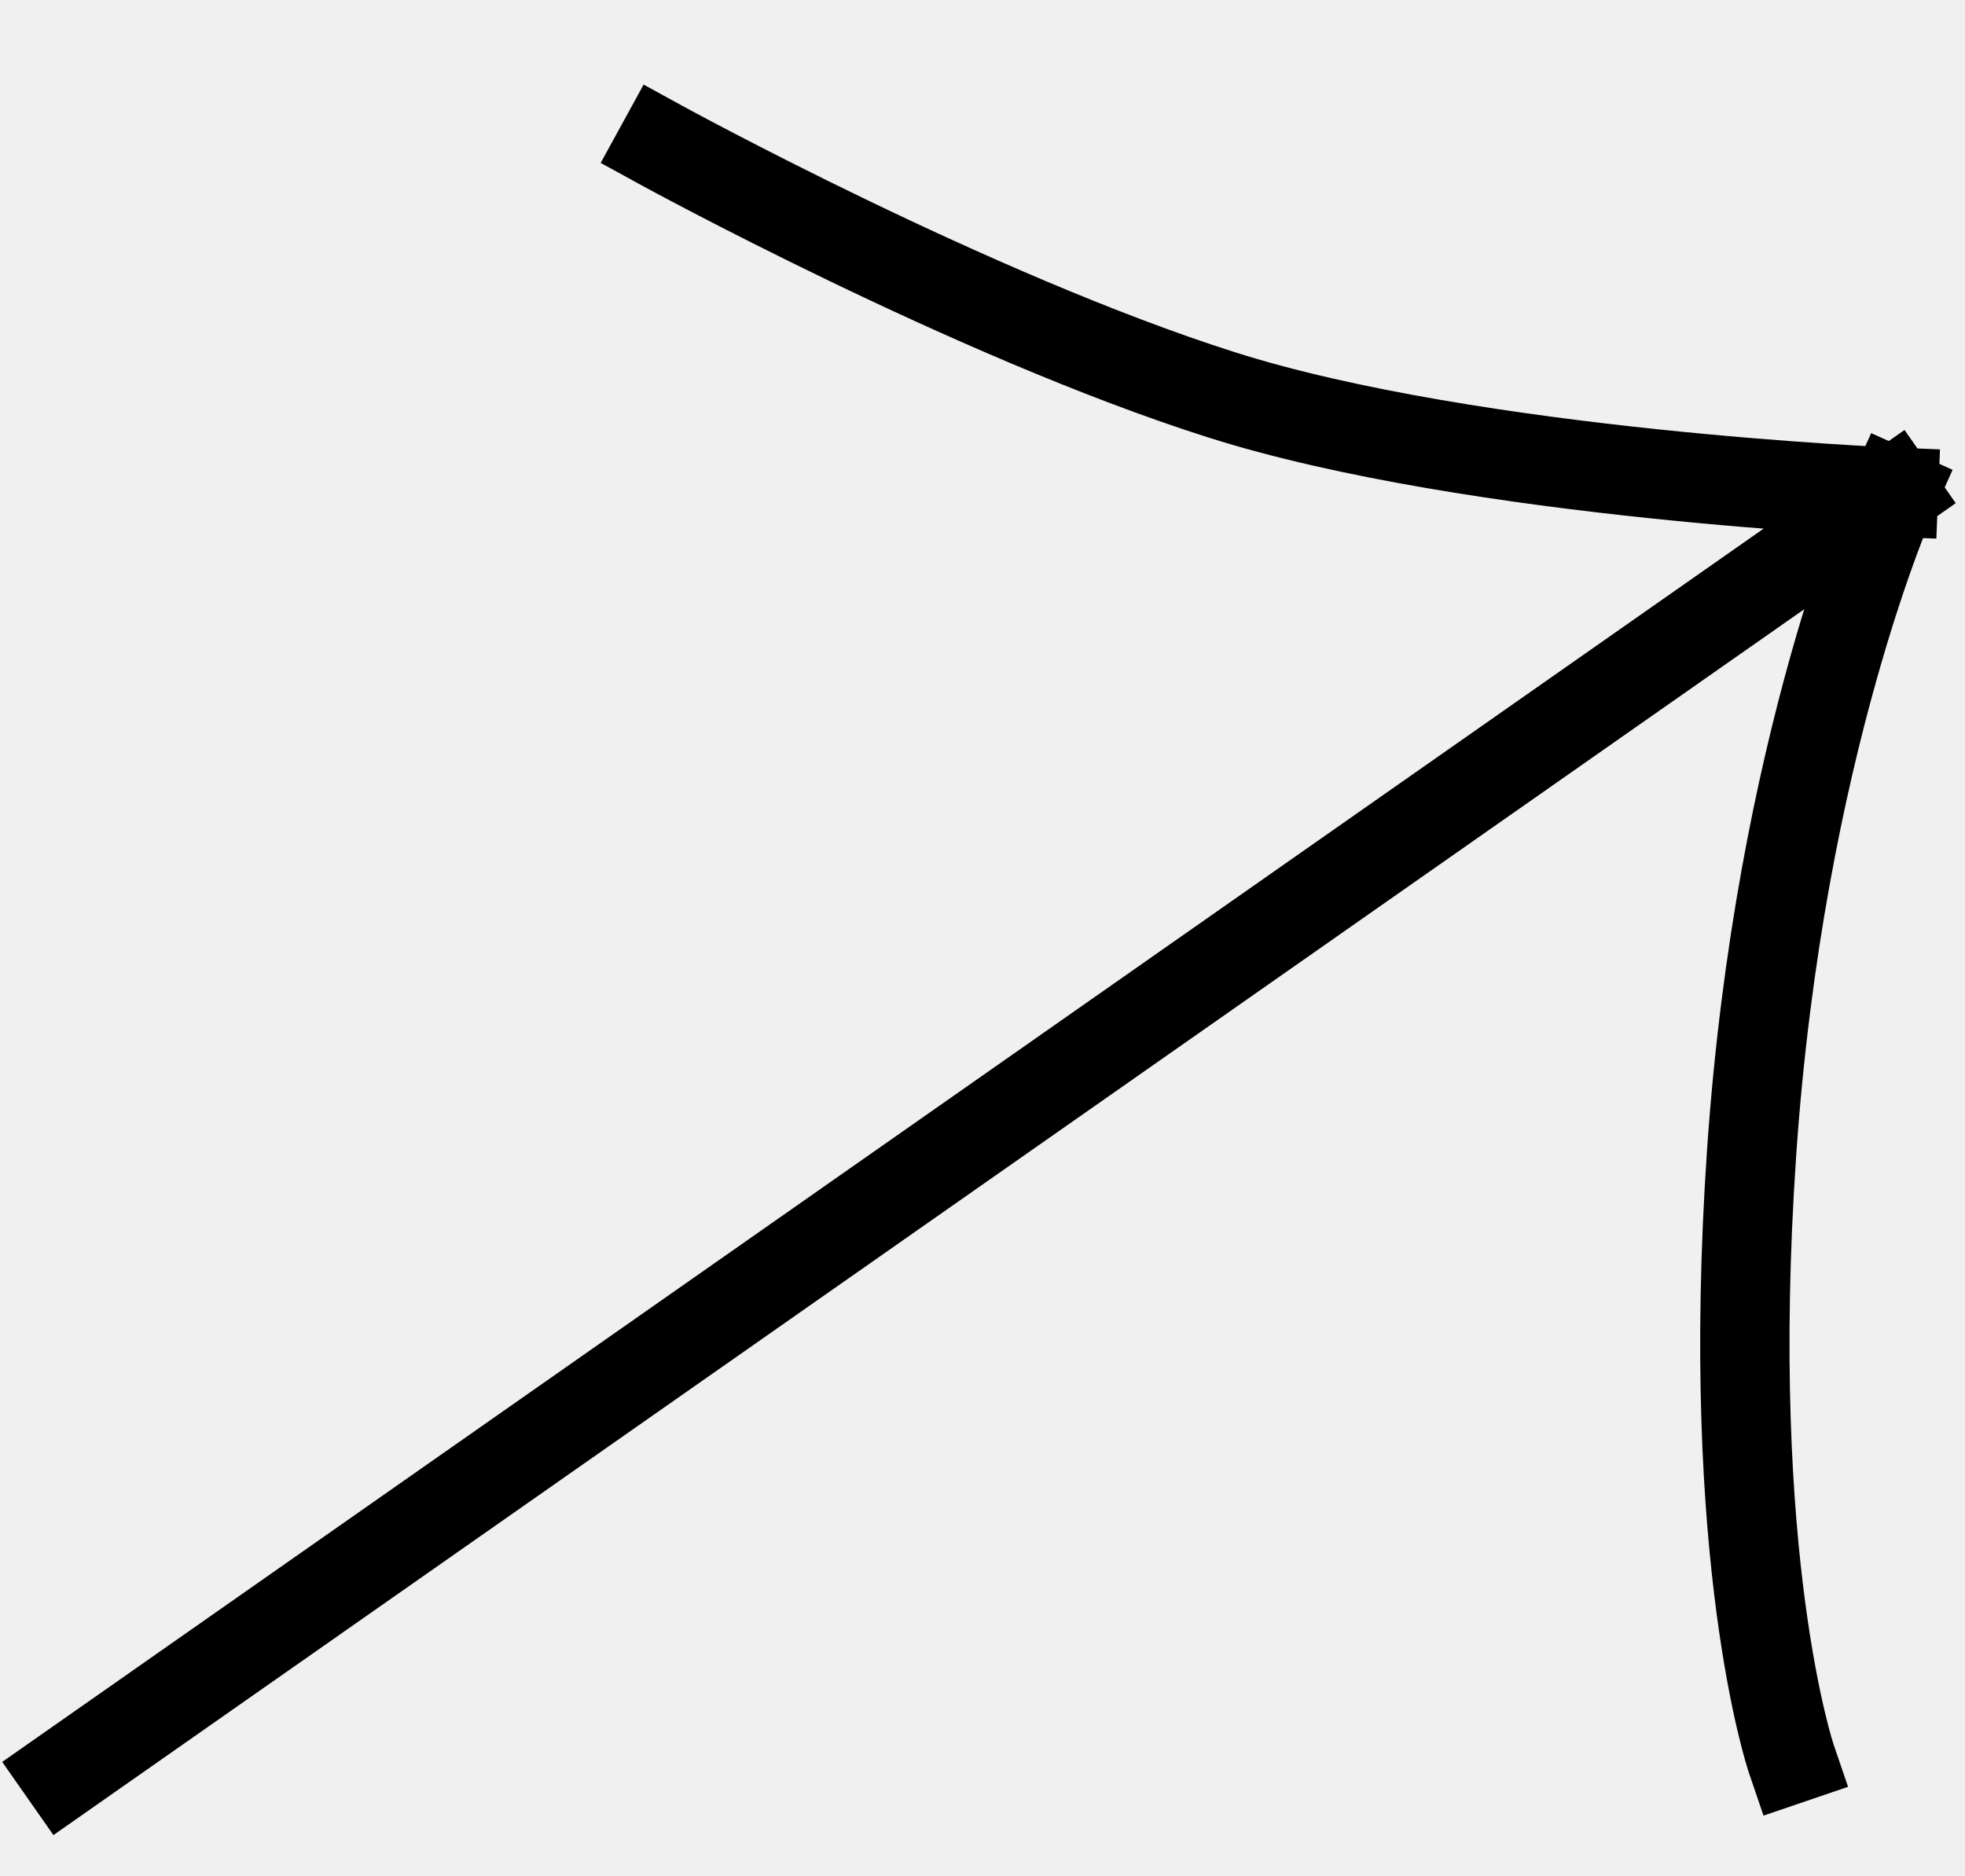
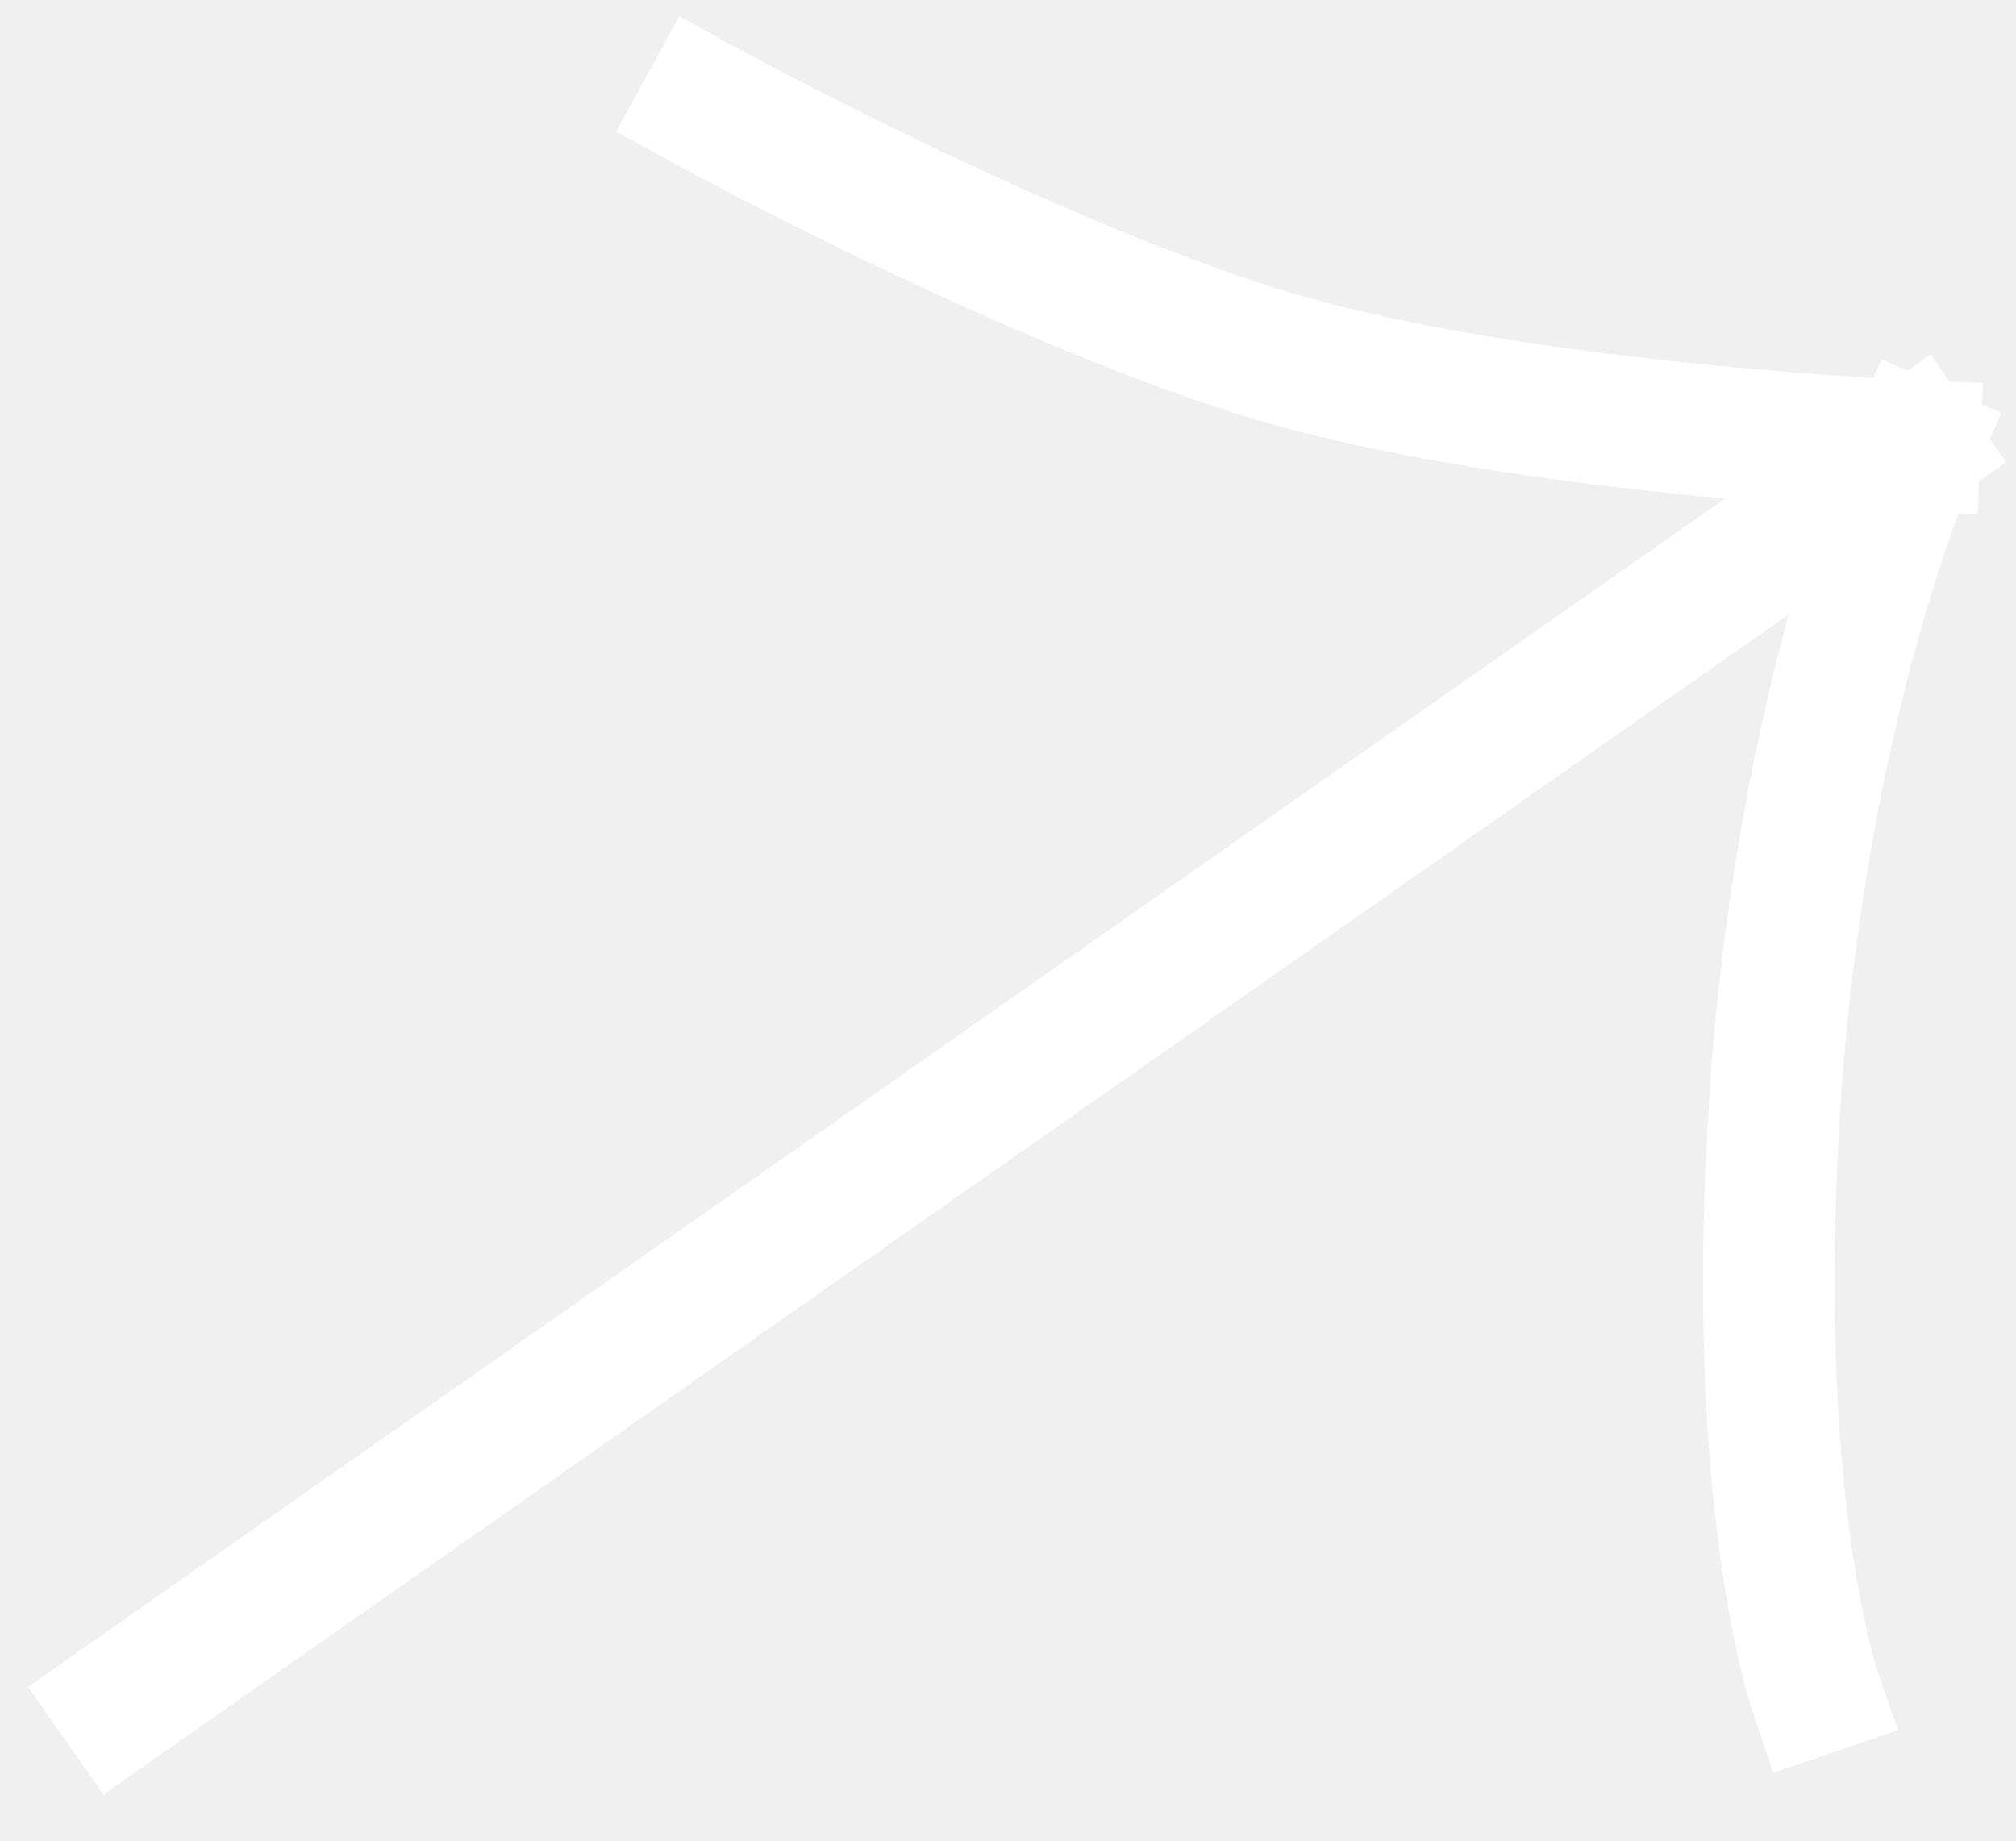
- <svg xmlns="http://www.w3.org/2000/svg" width="22" height="21" viewBox="0 0 22 21" fill="none">
-   <path d="M0.721 19.851L21.2 5.511M21.2 5.511C21.2 5.511 19.925 8.338 19.611 12.905C19.298 17.472 20.056 19.695 20.056 19.695M21.2 5.511C21.2 5.511 16.501 5.32 13.67 4.419C10.879 3.531 7.404 1.626 7.404 1.626" stroke="black" stroke-linecap="square" />
+ <svg xmlns="http://www.w3.org/2000/svg" width="23" height="21" viewBox="0 0 23 21" fill="none">
+   <path d="M1.364 19.429L21.843 5.089M21.843 5.089C21.843 5.089 20.569 7.916 20.255 12.483C19.942 17.05 20.7 19.273 20.7 19.273M21.843 5.089C21.843 5.089 17.145 4.899 14.313 3.998C11.522 3.109 8.047 1.204 8.047 1.204" stroke="white" stroke-width="1.5" stroke-linecap="square" />
</svg>
